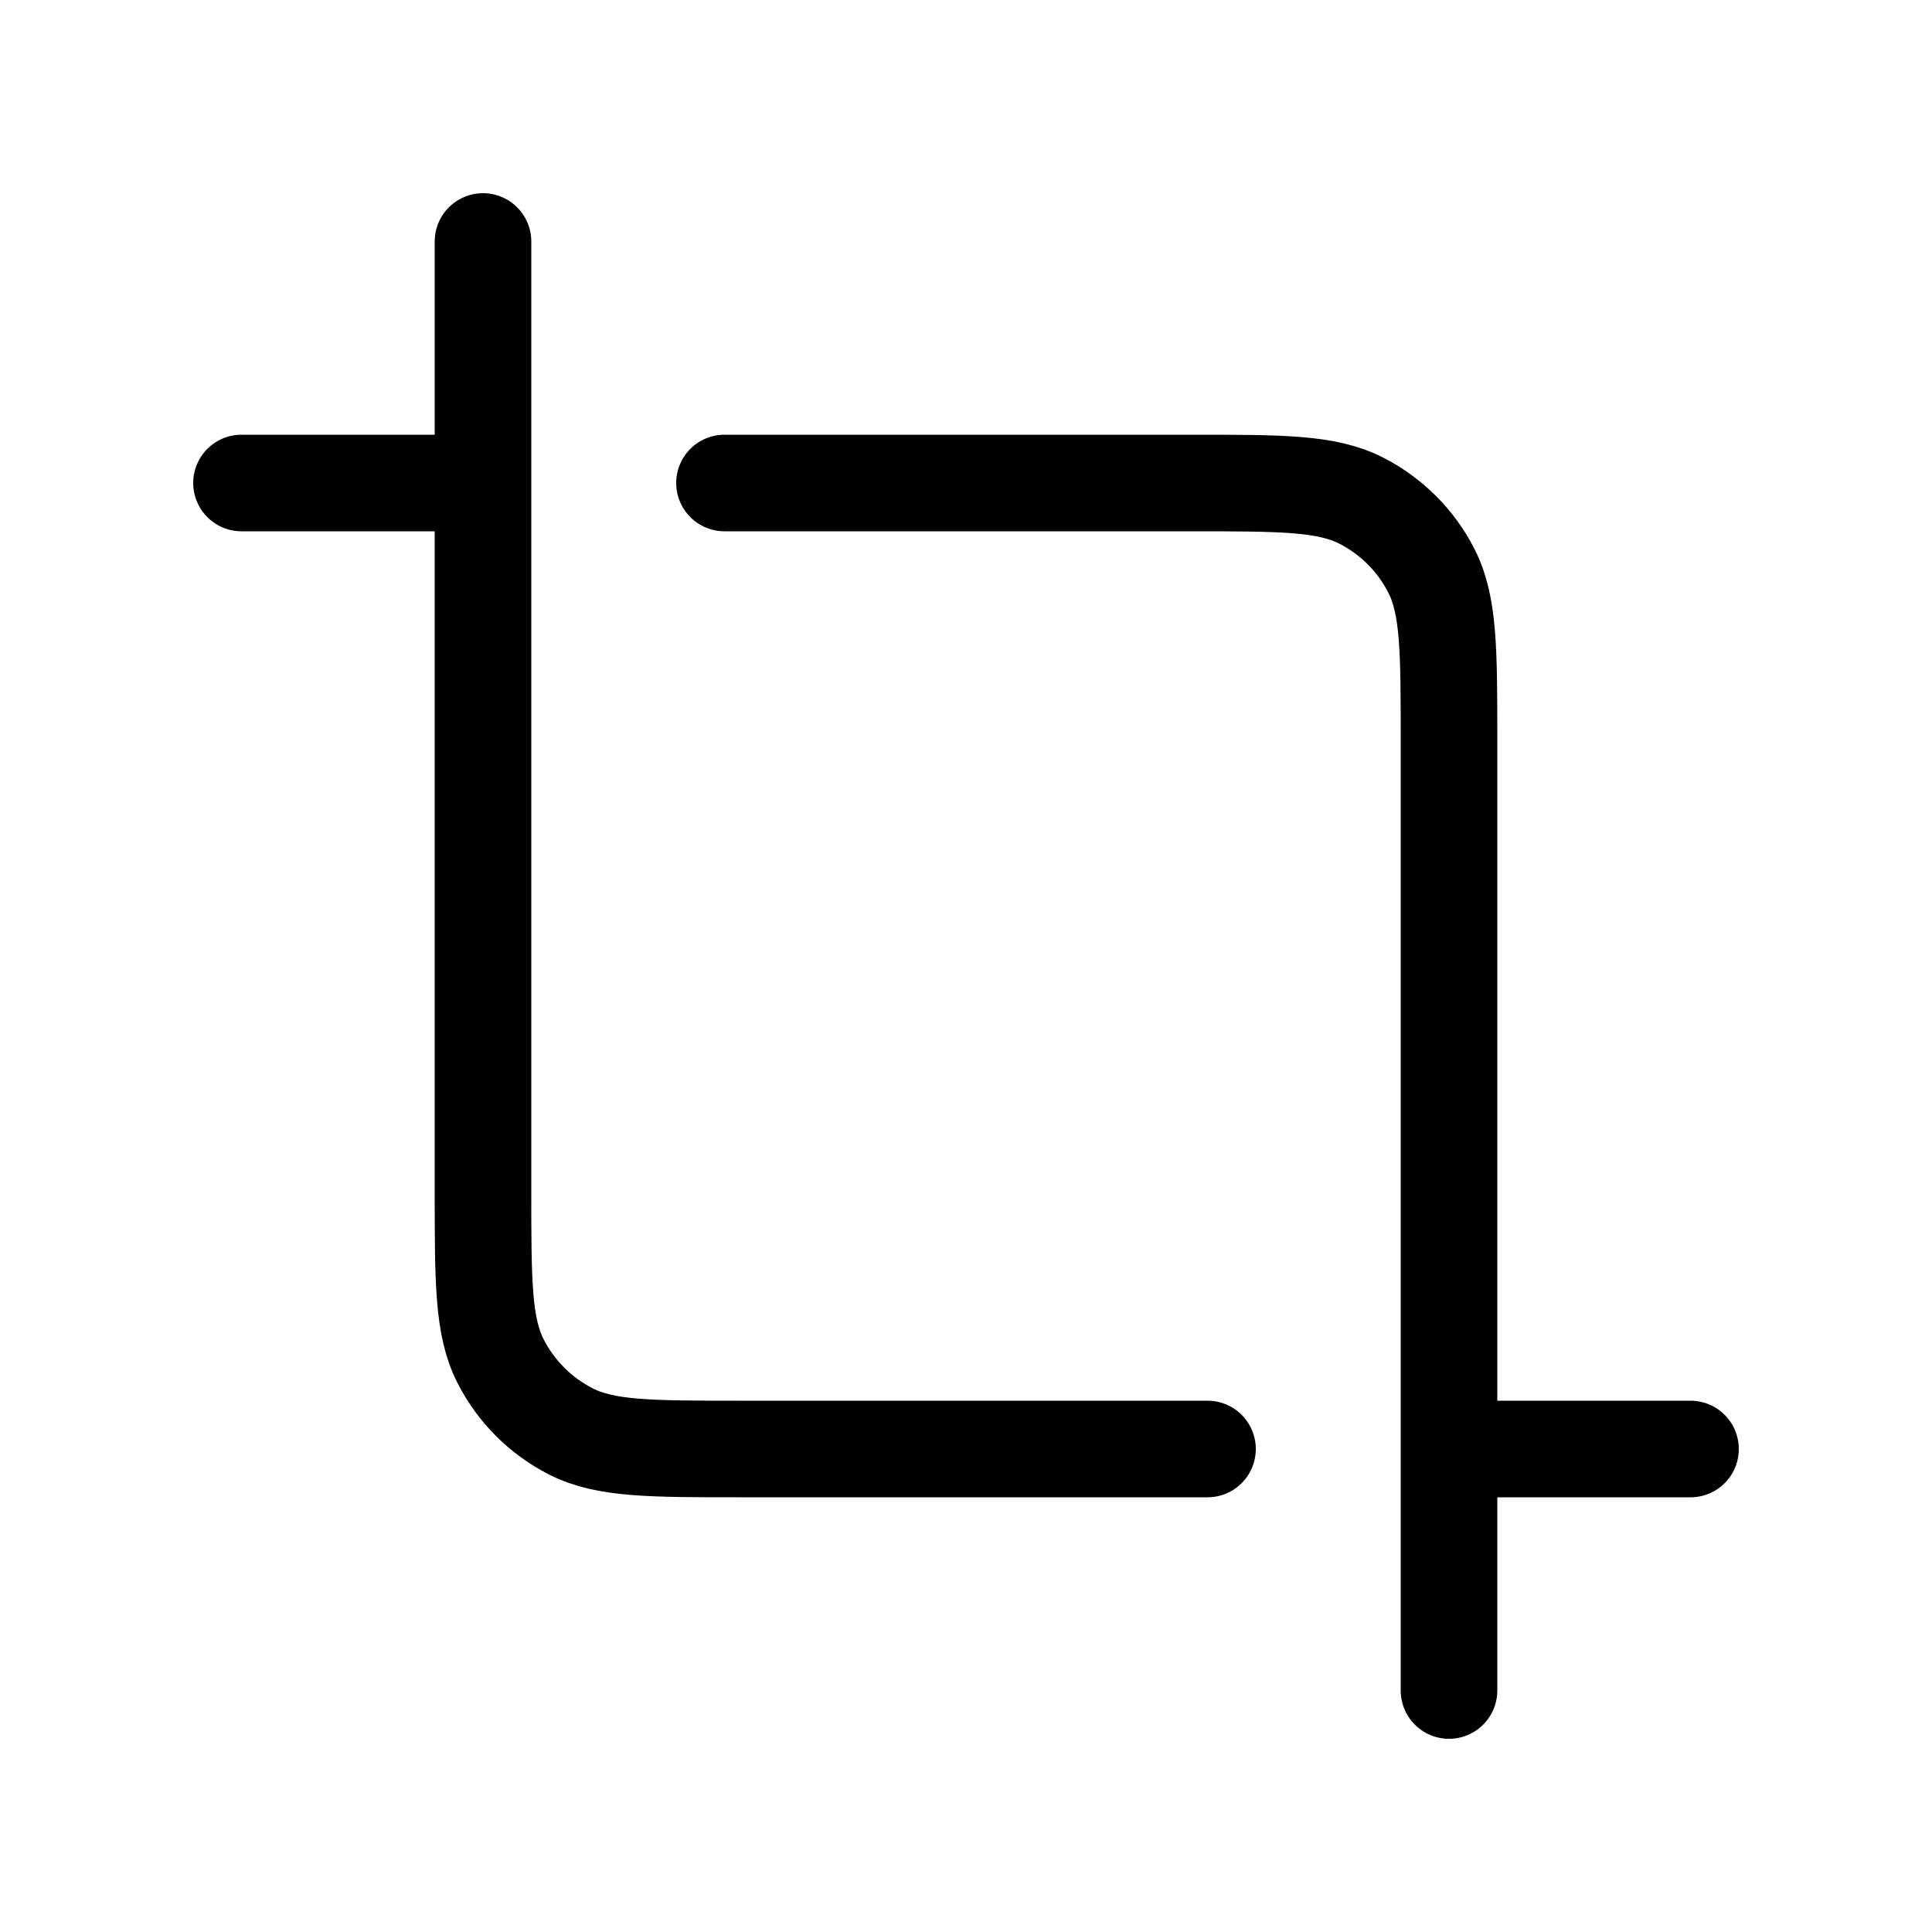
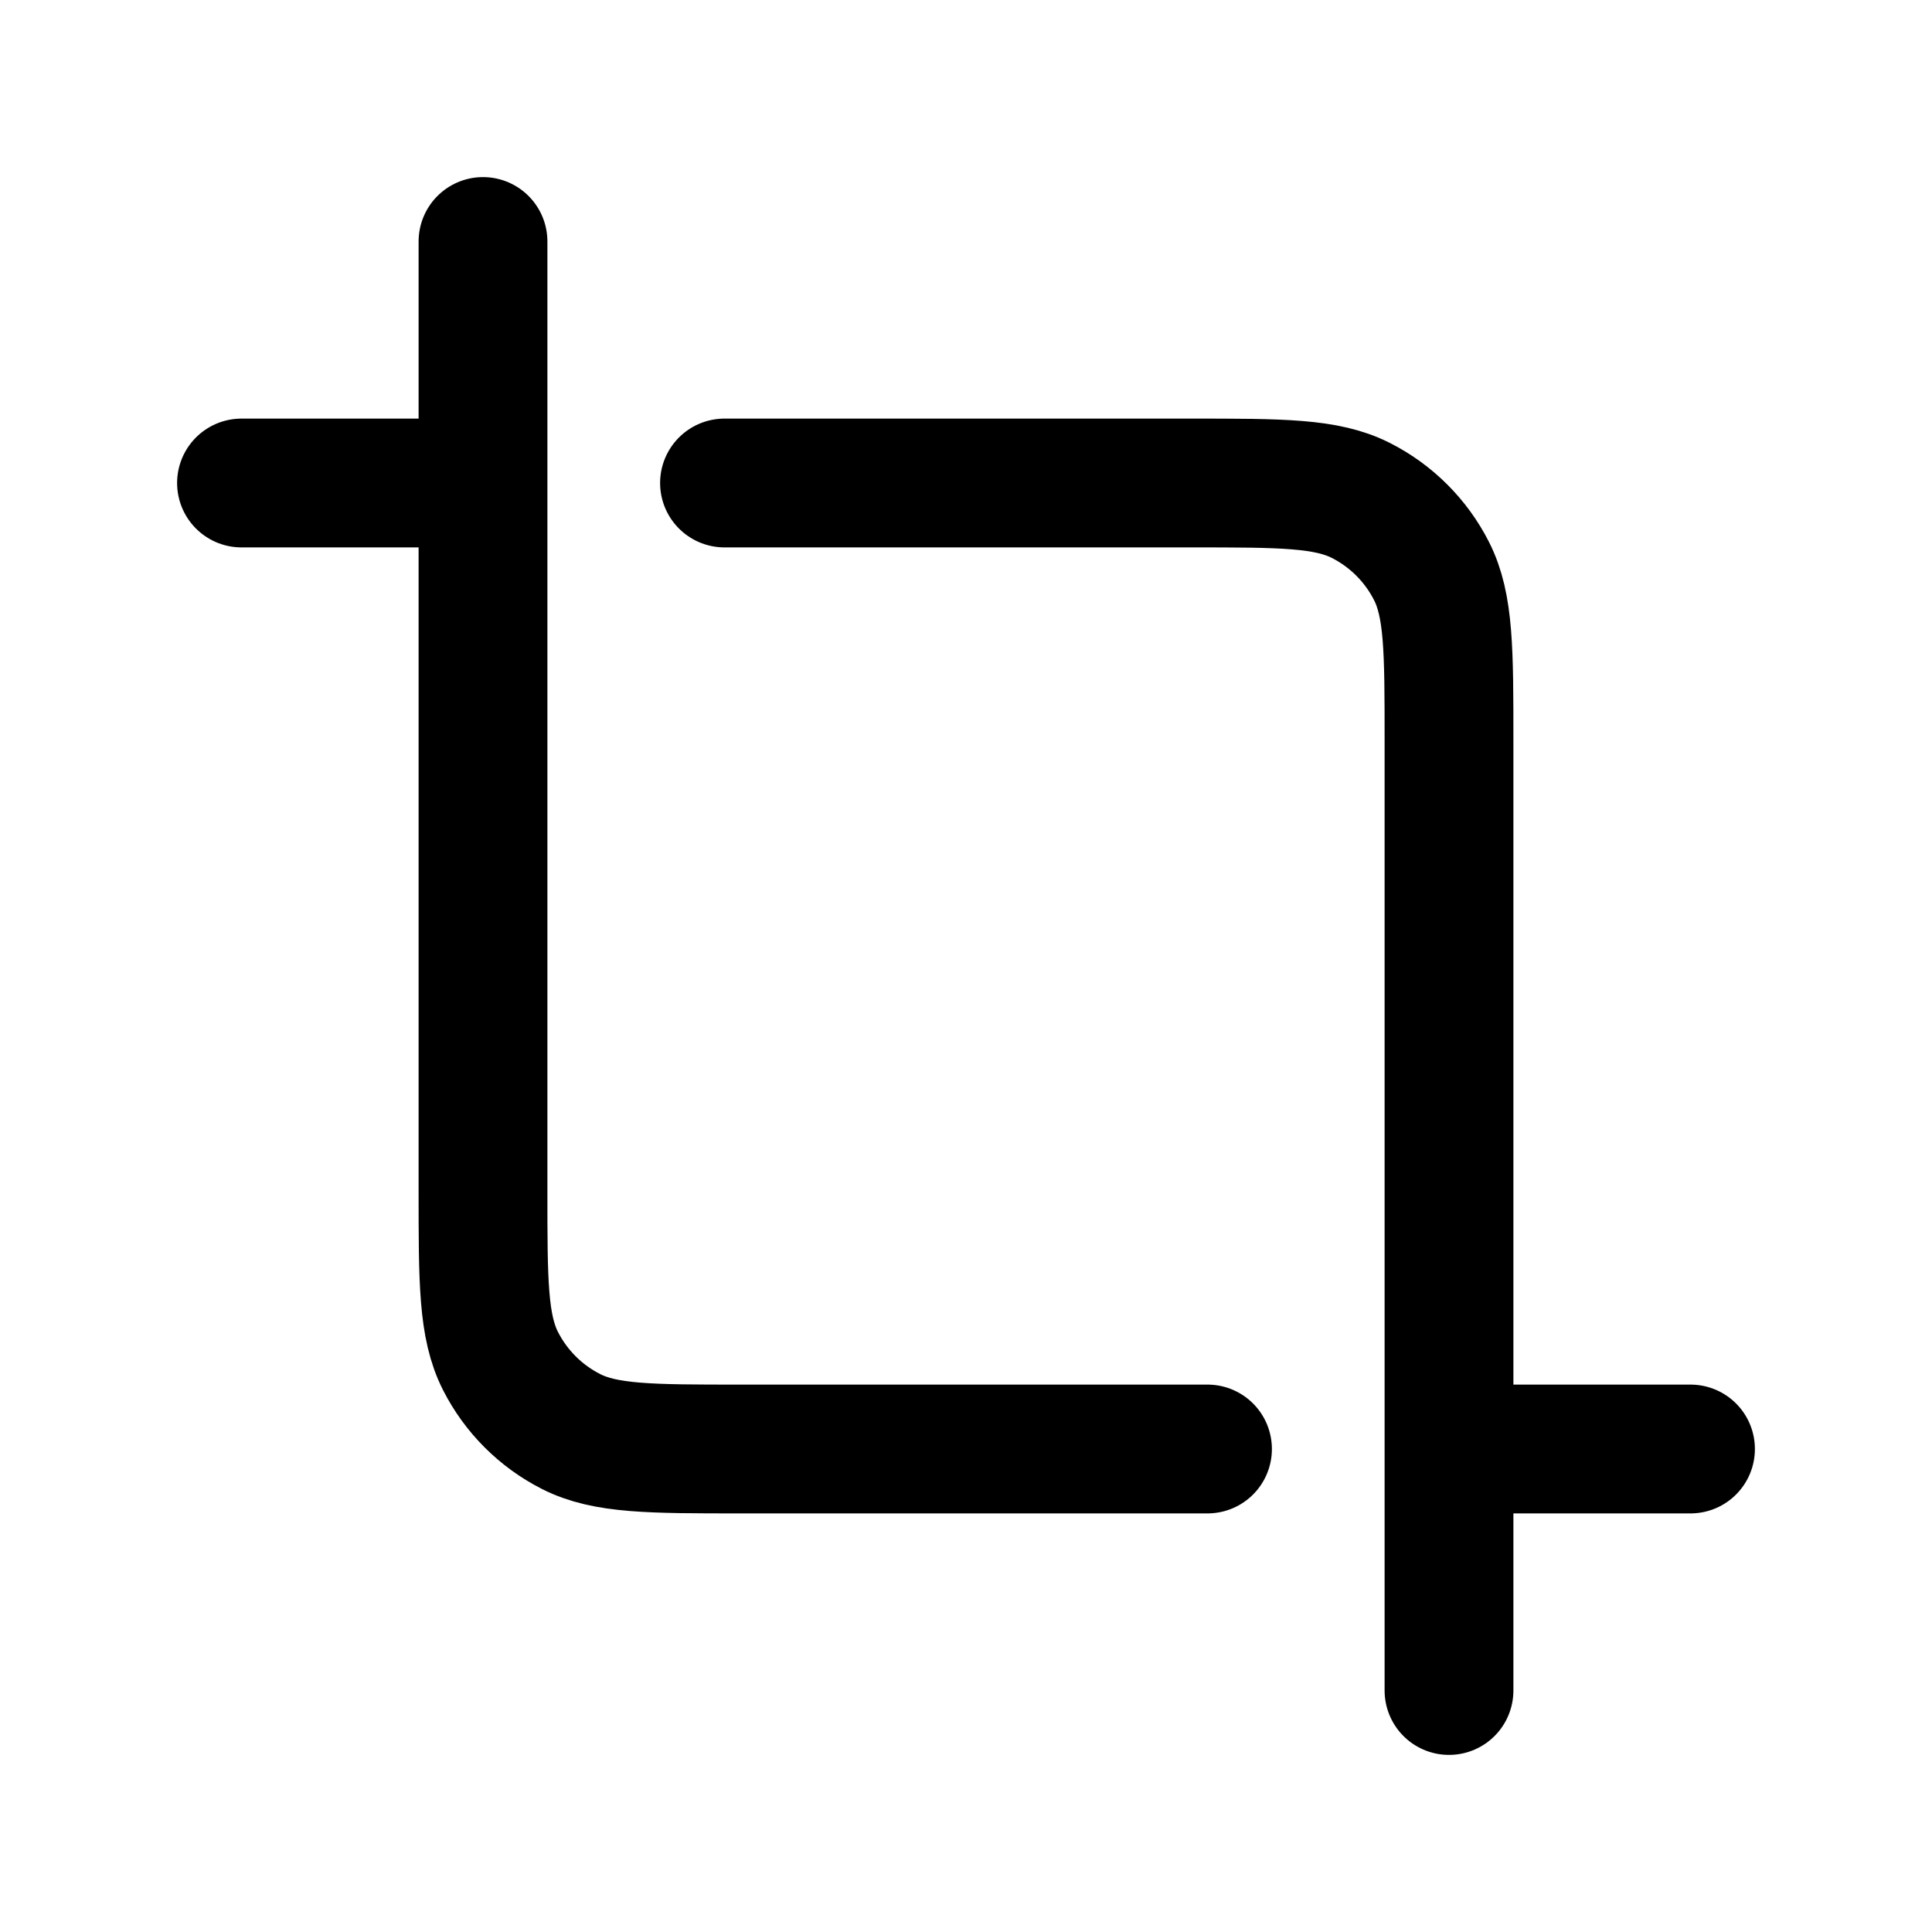
<svg xmlns="http://www.w3.org/2000/svg" width="60" height="60" viewBox="0 0 60 60" fill="none">
-   <path d="M15 7.5V37C15 39.8 15 41.2 15.545 42.27C16.024 43.211 16.789 43.976 17.73 44.455C18.8 45 20.2 45 23 45H37.5M52.5 45H45M45 52.5V23C45 20.2 45 18.8 44.455 17.73C43.976 16.789 43.211 16.024 42.27 15.545C41.2 15 39.8 15 37 15H22.5M7.5 15H15" stroke="black" stroke-width="3" stroke-linecap="round" stroke-linejoin="round" />
+   <path d="M15 7.5V37C15 39.8 15 41.2 15.545 42.27C16.024 43.211 16.789 43.976 17.73 44.455C18.8 45 20.2 45 23 45H37.5M52.5 45H45M45 52.5V23C45 20.2 45 18.8 44.455 17.73C43.976 16.789 43.211 16.024 42.27 15.545C41.2 15 39.8 15 37 15H22.5M7.5 15H15" stroke="black" stroke-width="4" stroke-linecap="round" stroke-linejoin="round" />
</svg>
